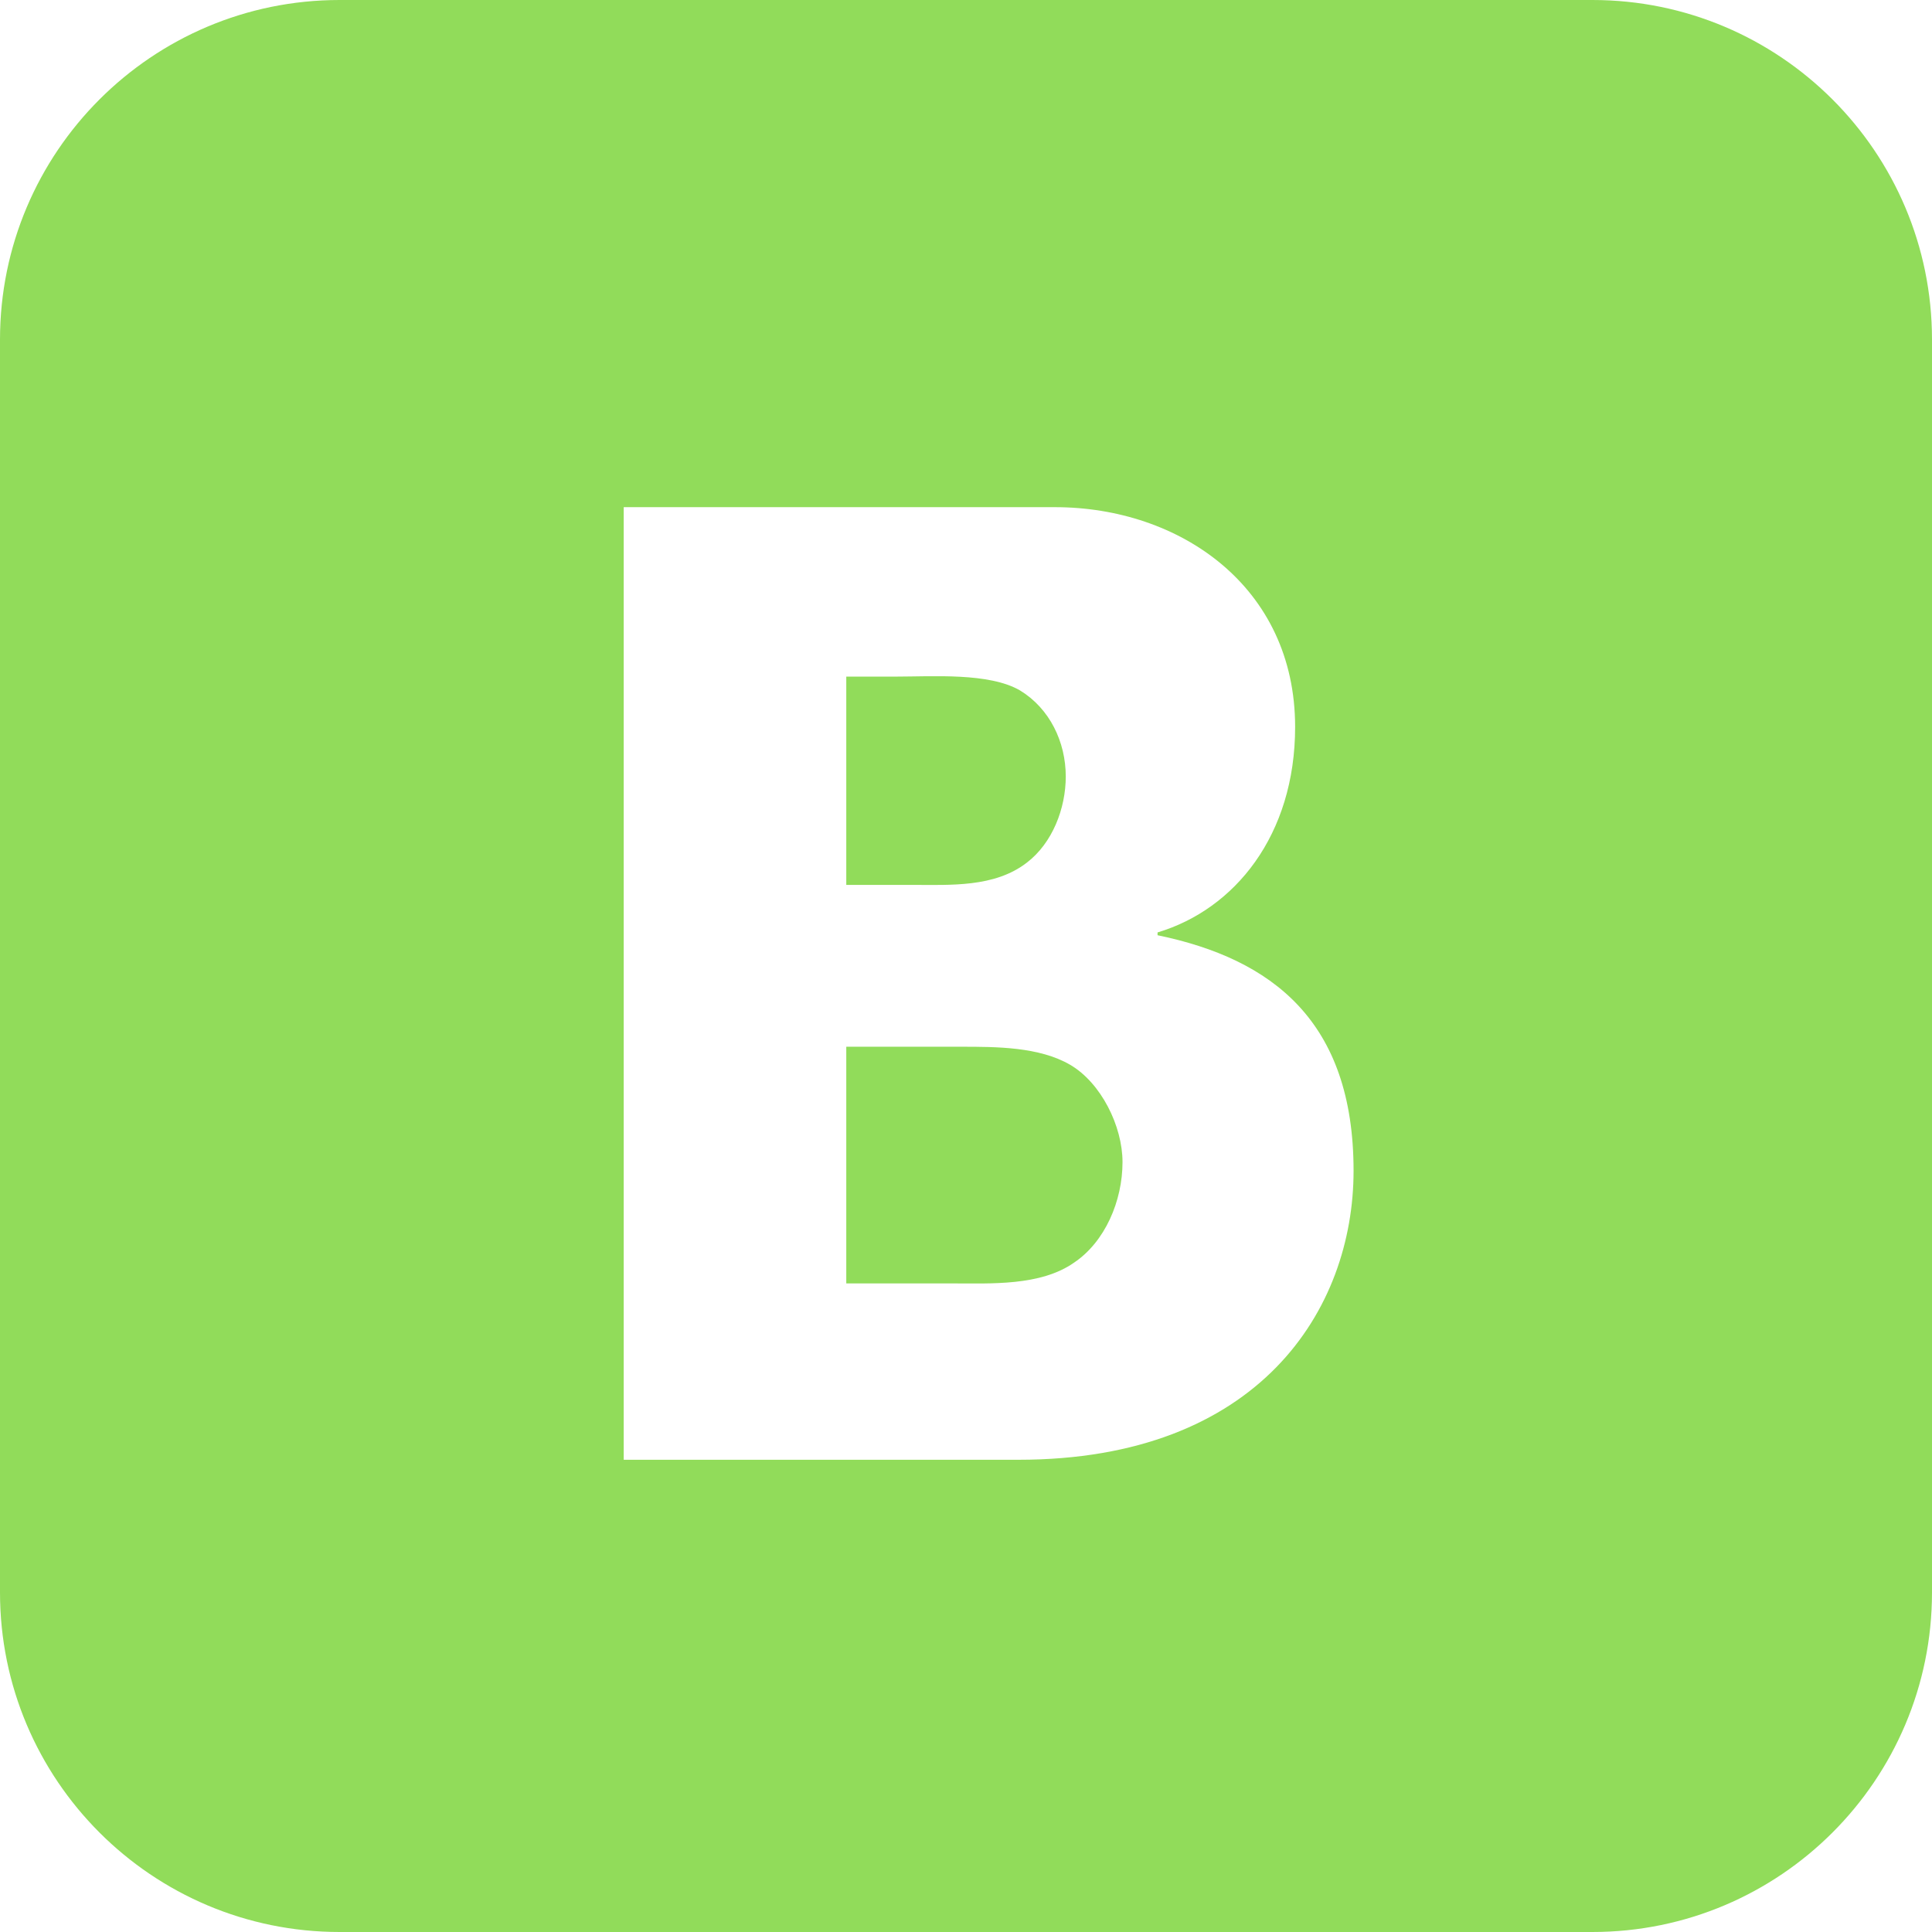
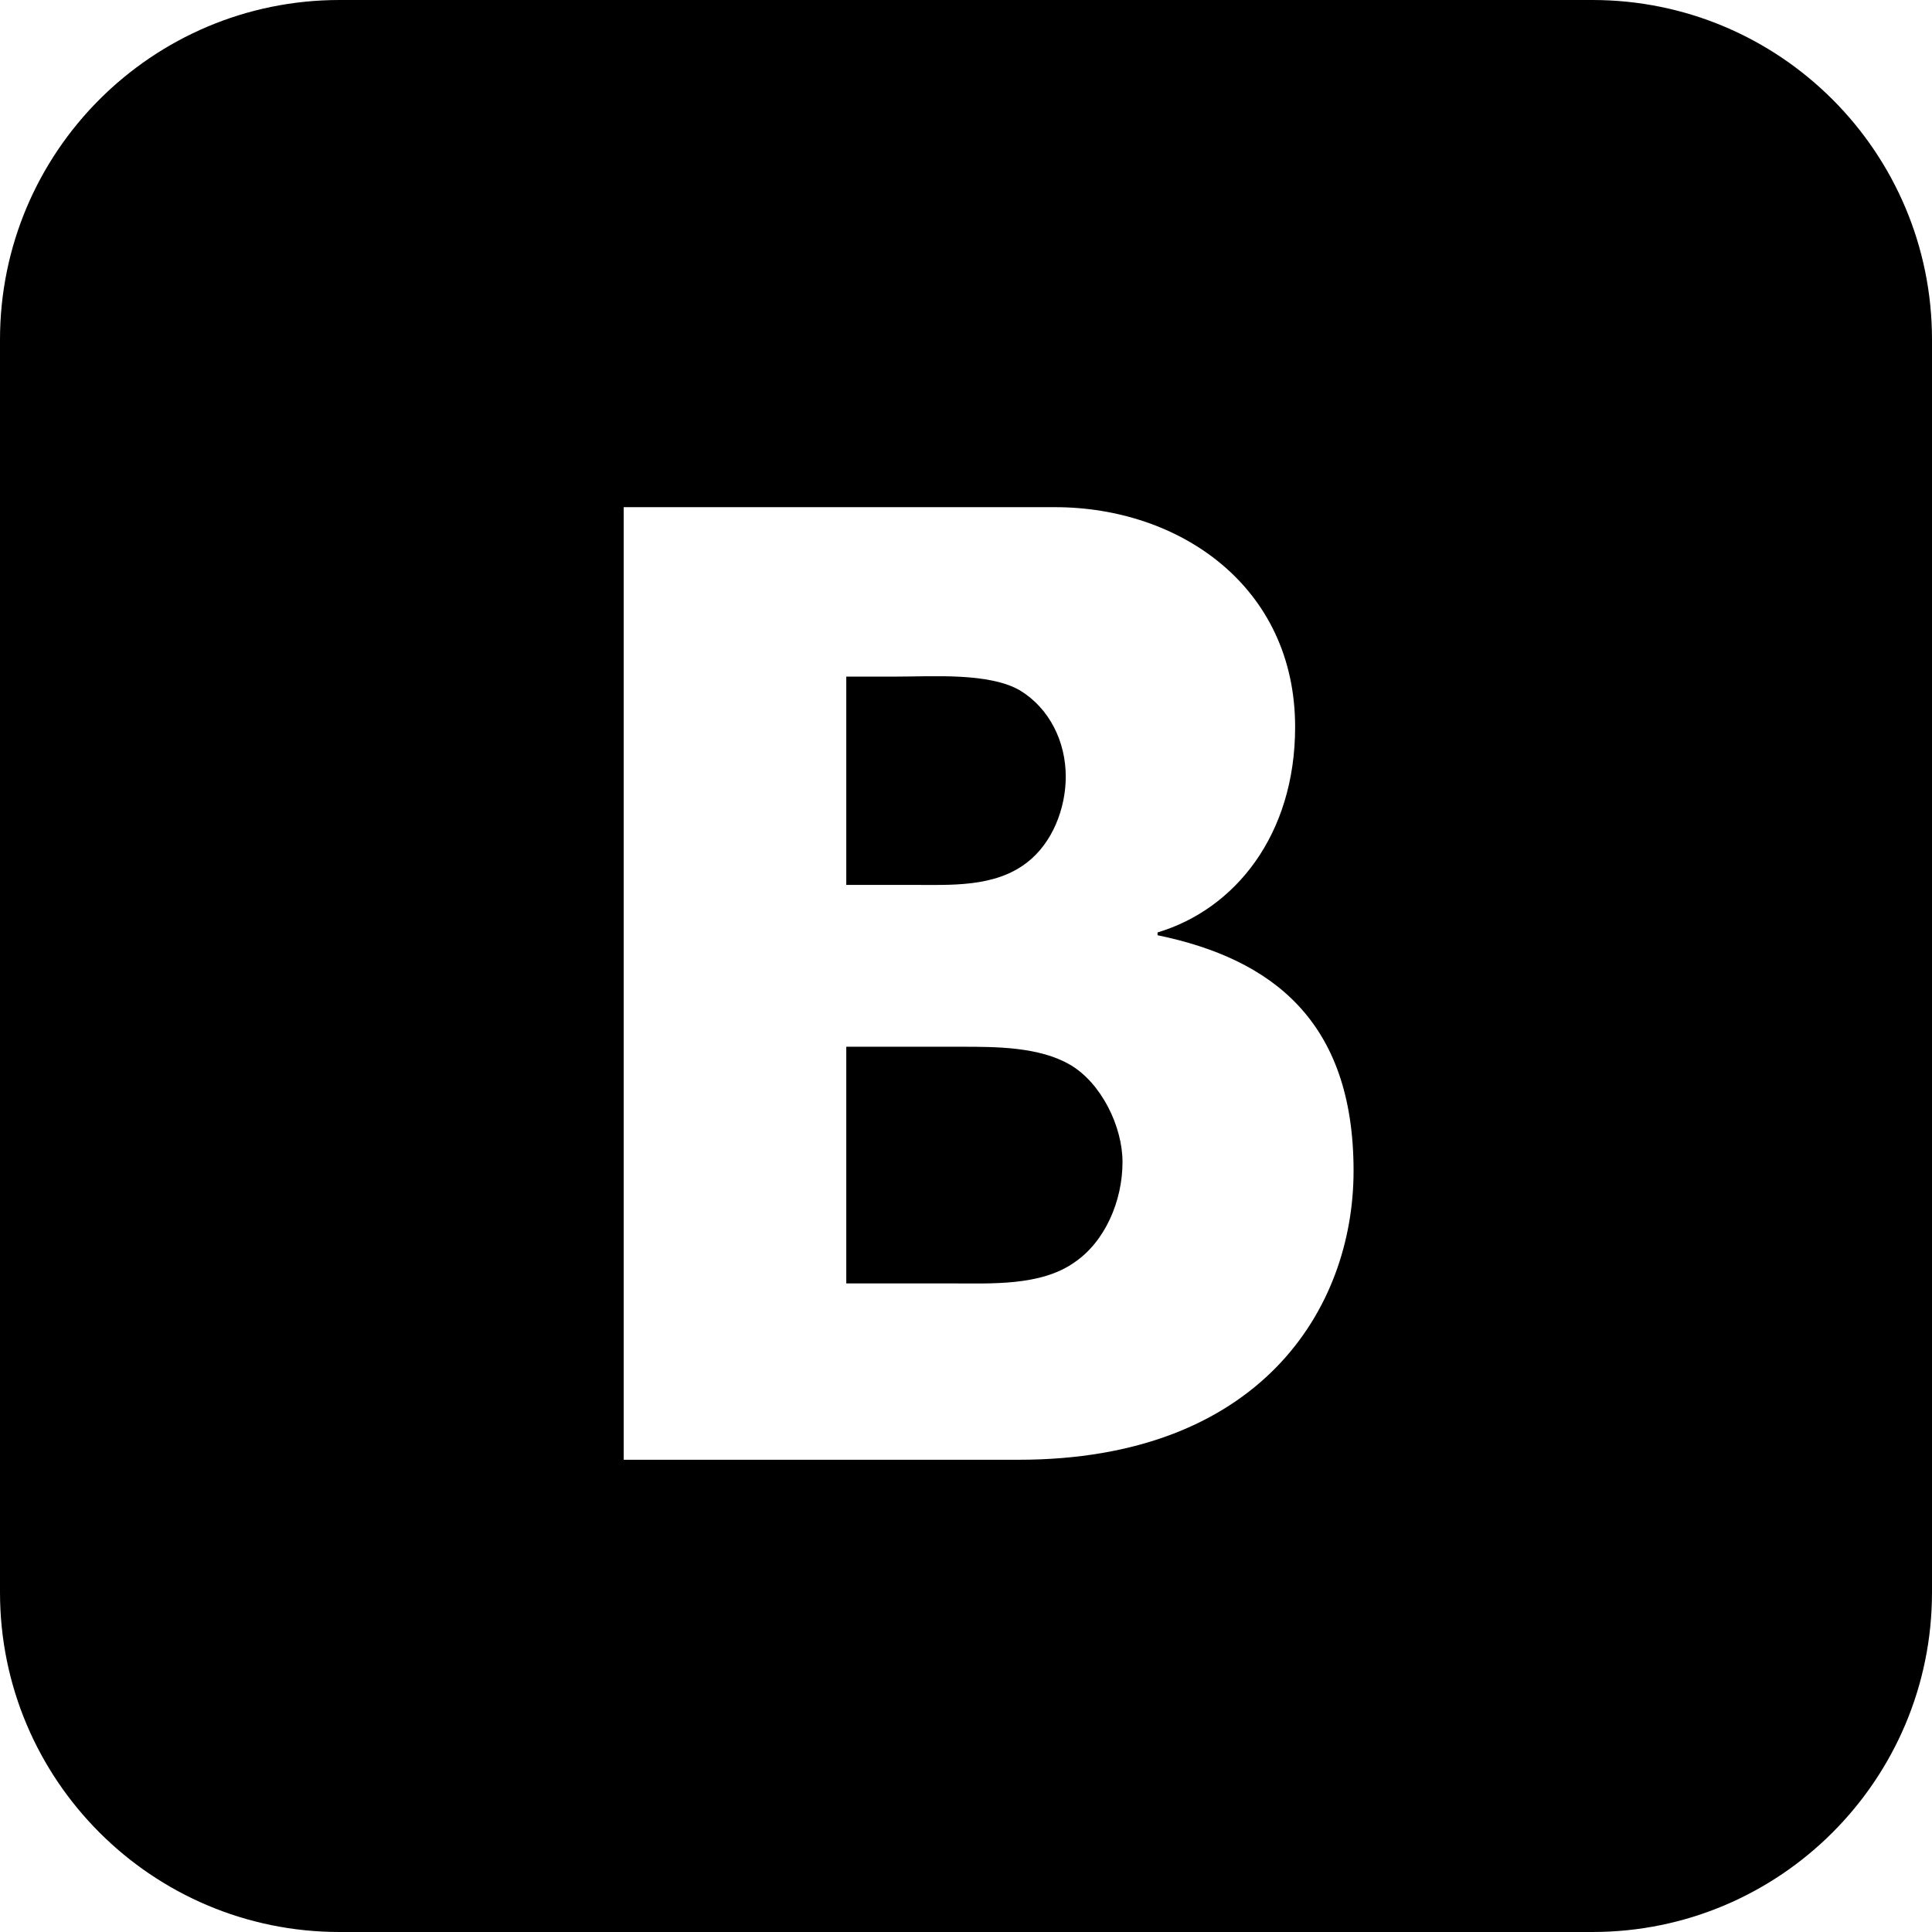
- <svg xmlns="http://www.w3.org/2000/svg" version="1.1" id="Capa_1" x="0px" y="0px" viewBox="0 0 96 96" style="enable-background:new 0 0 96 96;" xml:space="preserve" width="512px" height="512px">
-   <g>
-     <path d="M53.174,52.908c-1.539-0.896-3.678-0.896-5.416-0.896h-5.707v11.76h5.238   c1.939,0,4.412,0.139,6.084-1.035c1.535-1.033,2.404-3.061,2.404-4.992C55.777,55.951,54.709,53.805,53.174,52.908z M51.021,42.865   c1.27-0.967,1.936-2.691,1.936-4.279c0-1.725-0.801-3.381-2.27-4.277c-1.537-0.896-4.346-0.689-6.15-0.689h-2.486v10.35h3.289   C47.211,43.969,49.418,44.107,51.021,42.865z M79.125,0H16.873C7.555,0,0,7.555,0,16.875v62.25C0,88.443,7.555,96,16.873,96h62.252   C88.443,96,96,88.443,96,79.125v-62.25C96,7.555,88.443,0,79.125,0z M50.604,72.535H30.992V25.201H52.42   c6.207,0,11.934,3.951,11.934,10.92c0,5.381-3.004,9.066-6.836,10.211v0.139c5.682,1.174,9.74,4.26,9.74,11.705   C67.258,65.066,62.566,72.535,50.604,72.535z" fill="#91DC5A" />
-   </g>
-   <g>
- </g>
-   <g>
- </g>
-   <g>
- </g>
-   <g>
- </g>
-   <g>
- </g>
-   <g>
- </g>
-   <g>
- </g>
-   <g>
- </g>
-   <g>
- </g>
-   <g>
- </g>
-   <g>
- </g>
-   <g>
- </g>
-   <g>
- </g>
-   <g>
- </g>
-   <g>
- </g>
+ <svg xmlns="http://www.w3.org/2000/svg" version="1.1" viewBox="0 0 96 96">
+   <path d="M53.174,52.908c-1.539-0.896-3.678-0.896-5.416-0.896h-5.707v11.76h5.238   c1.939,0,4.412,0.139,6.084-1.035c1.535-1.033,2.404-3.061,2.404-4.992C55.777,55.951,54.709,53.805,53.174,52.908z M51.021,42.865   c1.27-0.967,1.936-2.691,1.936-4.279c0-1.725-0.801-3.381-2.27-4.277c-1.537-0.896-4.346-0.689-6.15-0.689h-2.486v10.35h3.289   C47.211,43.969,49.418,44.107,51.021,42.865z M79.125,0H16.873C7.555,0,0,7.555,0,16.875v62.25C0,88.443,7.555,96,16.873,96h62.252   C88.443,96,96,88.443,96,79.125v-62.25C96,7.555,88.443,0,79.125,0z M50.604,72.535H30.992V25.201H52.42   c6.207,0,11.934,3.951,11.934,10.92c0,5.381-3.004,9.066-6.836,10.211v0.139c5.682,1.174,9.74,4.26,9.74,11.705   C67.258,65.066,62.566,72.535,50.604,72.535z" />
</svg>
